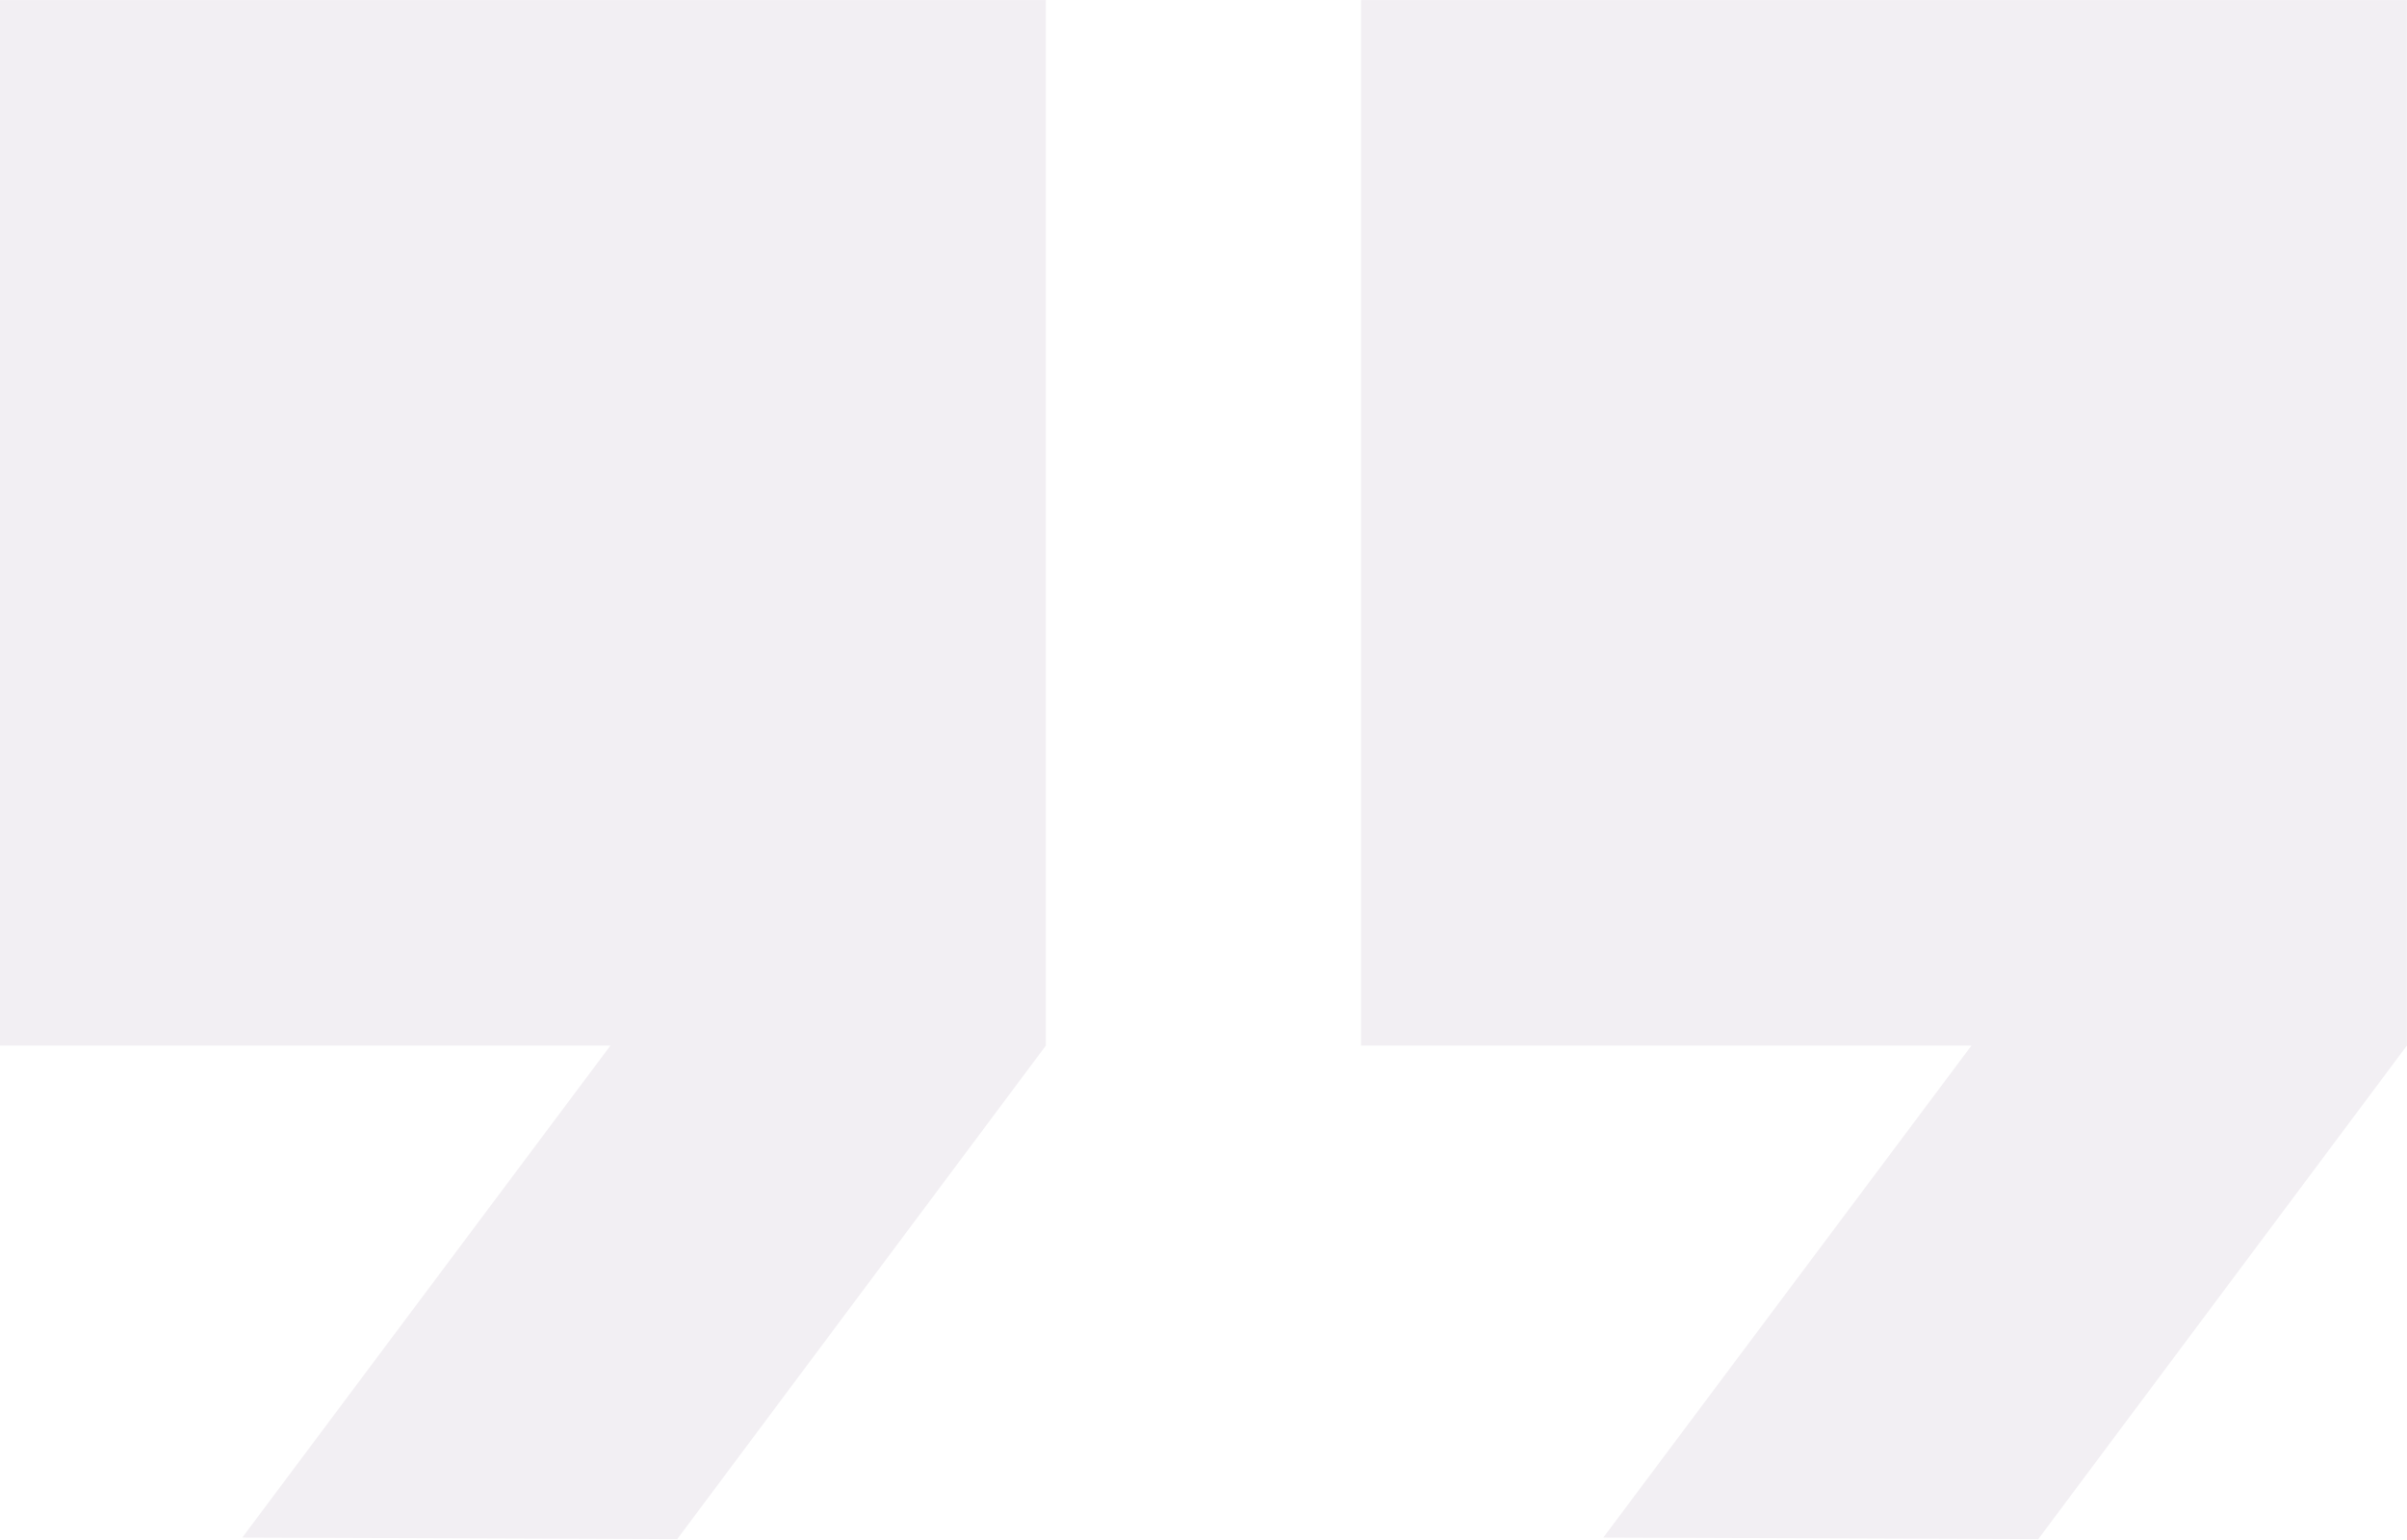
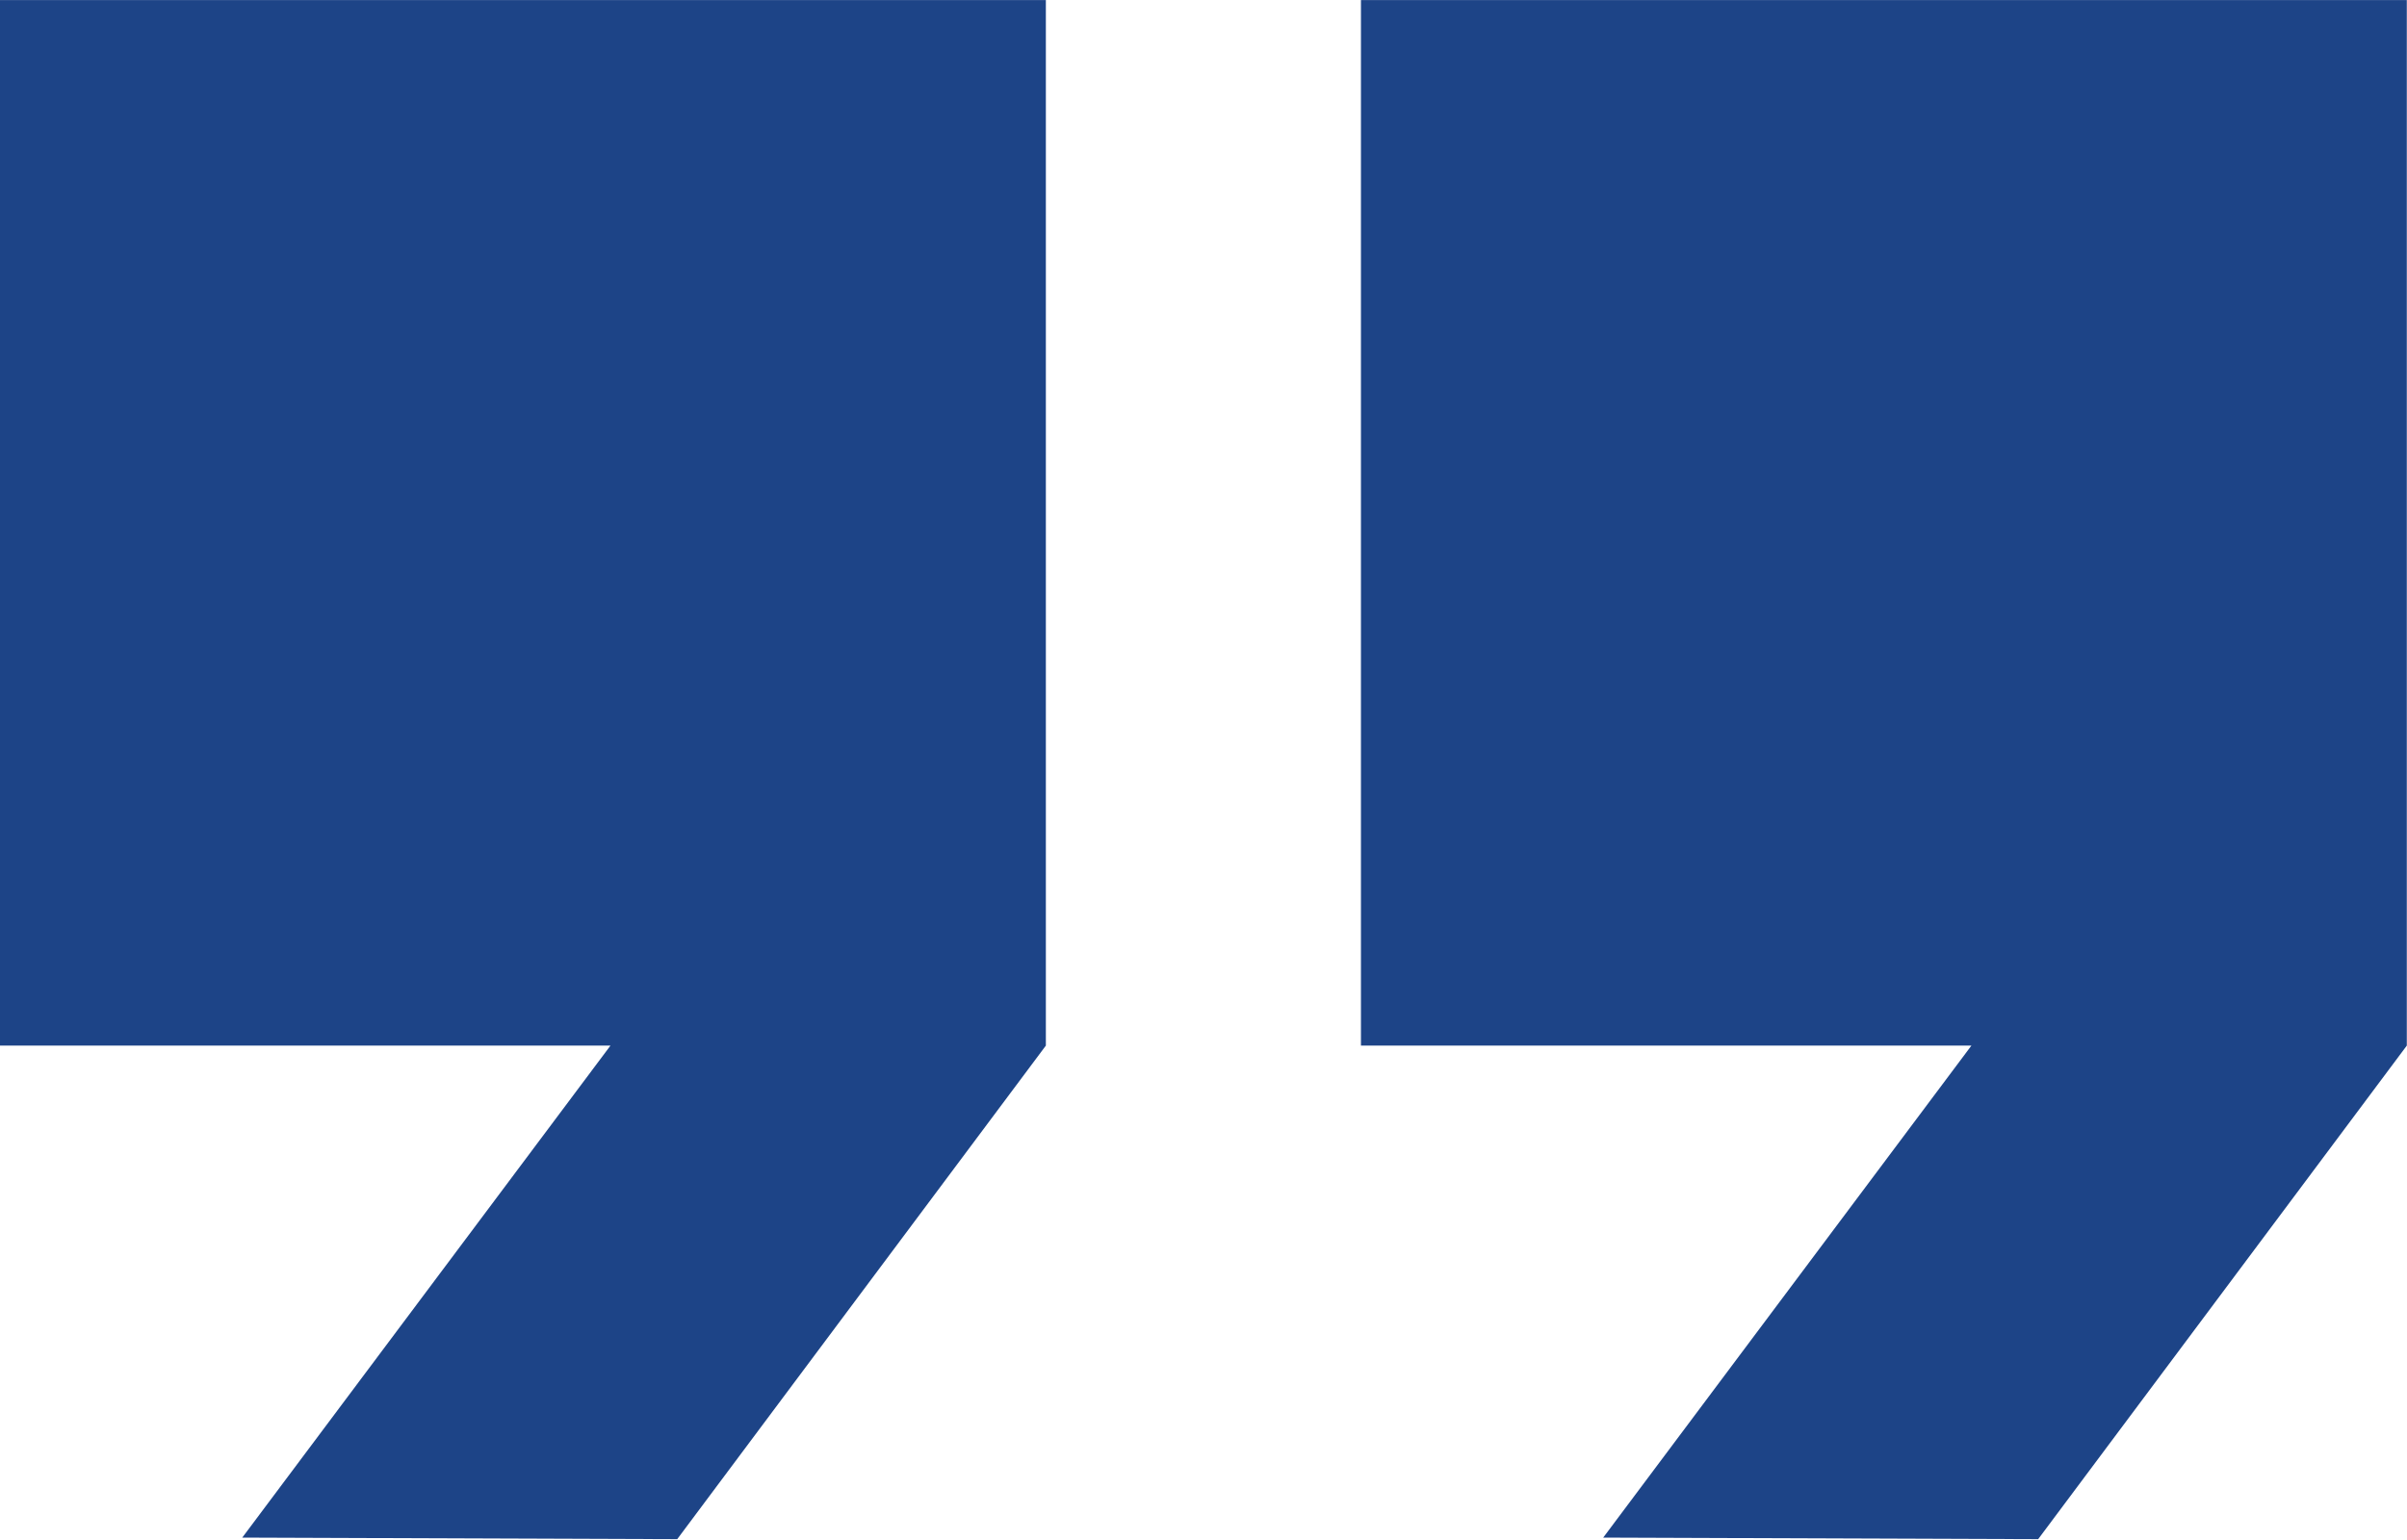
- <svg xmlns="http://www.w3.org/2000/svg" width="74.47" height="47.633" viewBox="0 0 74.47 47.633">
+ <svg xmlns="http://www.w3.org/2000/svg" width="38.471" height="24.607" viewBox="0 0 38.471 24.607">
  <g id="double-right" transform="translate(-128.5 -98.378)">
-     <path id="Path_58281" data-name="Path 58281" d="M142.9,98.379h32.358v32.358l-11.406,15.275-13.457-.048,11.391-15.227H142.9Z" transform="translate(27.709 0)" fill="#f2eff3" />
-     <path id="Path_58282" data-name="Path 58282" d="M128.5,98.379h32.358v32.358l-11.406,15.275-13.457-.048,11.391-15.227H128.5Z" transform="translate(0 0)" fill="#f2eff3" />
+     <path id="Path_58281" data-name="Path 58281" d="M142.9,98.379h16.716v16.716l-5.892,7.891-6.952-.025,5.885-7.866H142.9Z" transform="translate(7.352 0)" fill="#1d4487" />
+     <path id="Path_58282" data-name="Path 58282" d="M128.5,98.379h16.716v16.716l-5.892,7.891-6.952-.025,5.885-7.866H128.5Z" transform="translate(0 0)" fill="#1d4487" />
  </g>
</svg>
